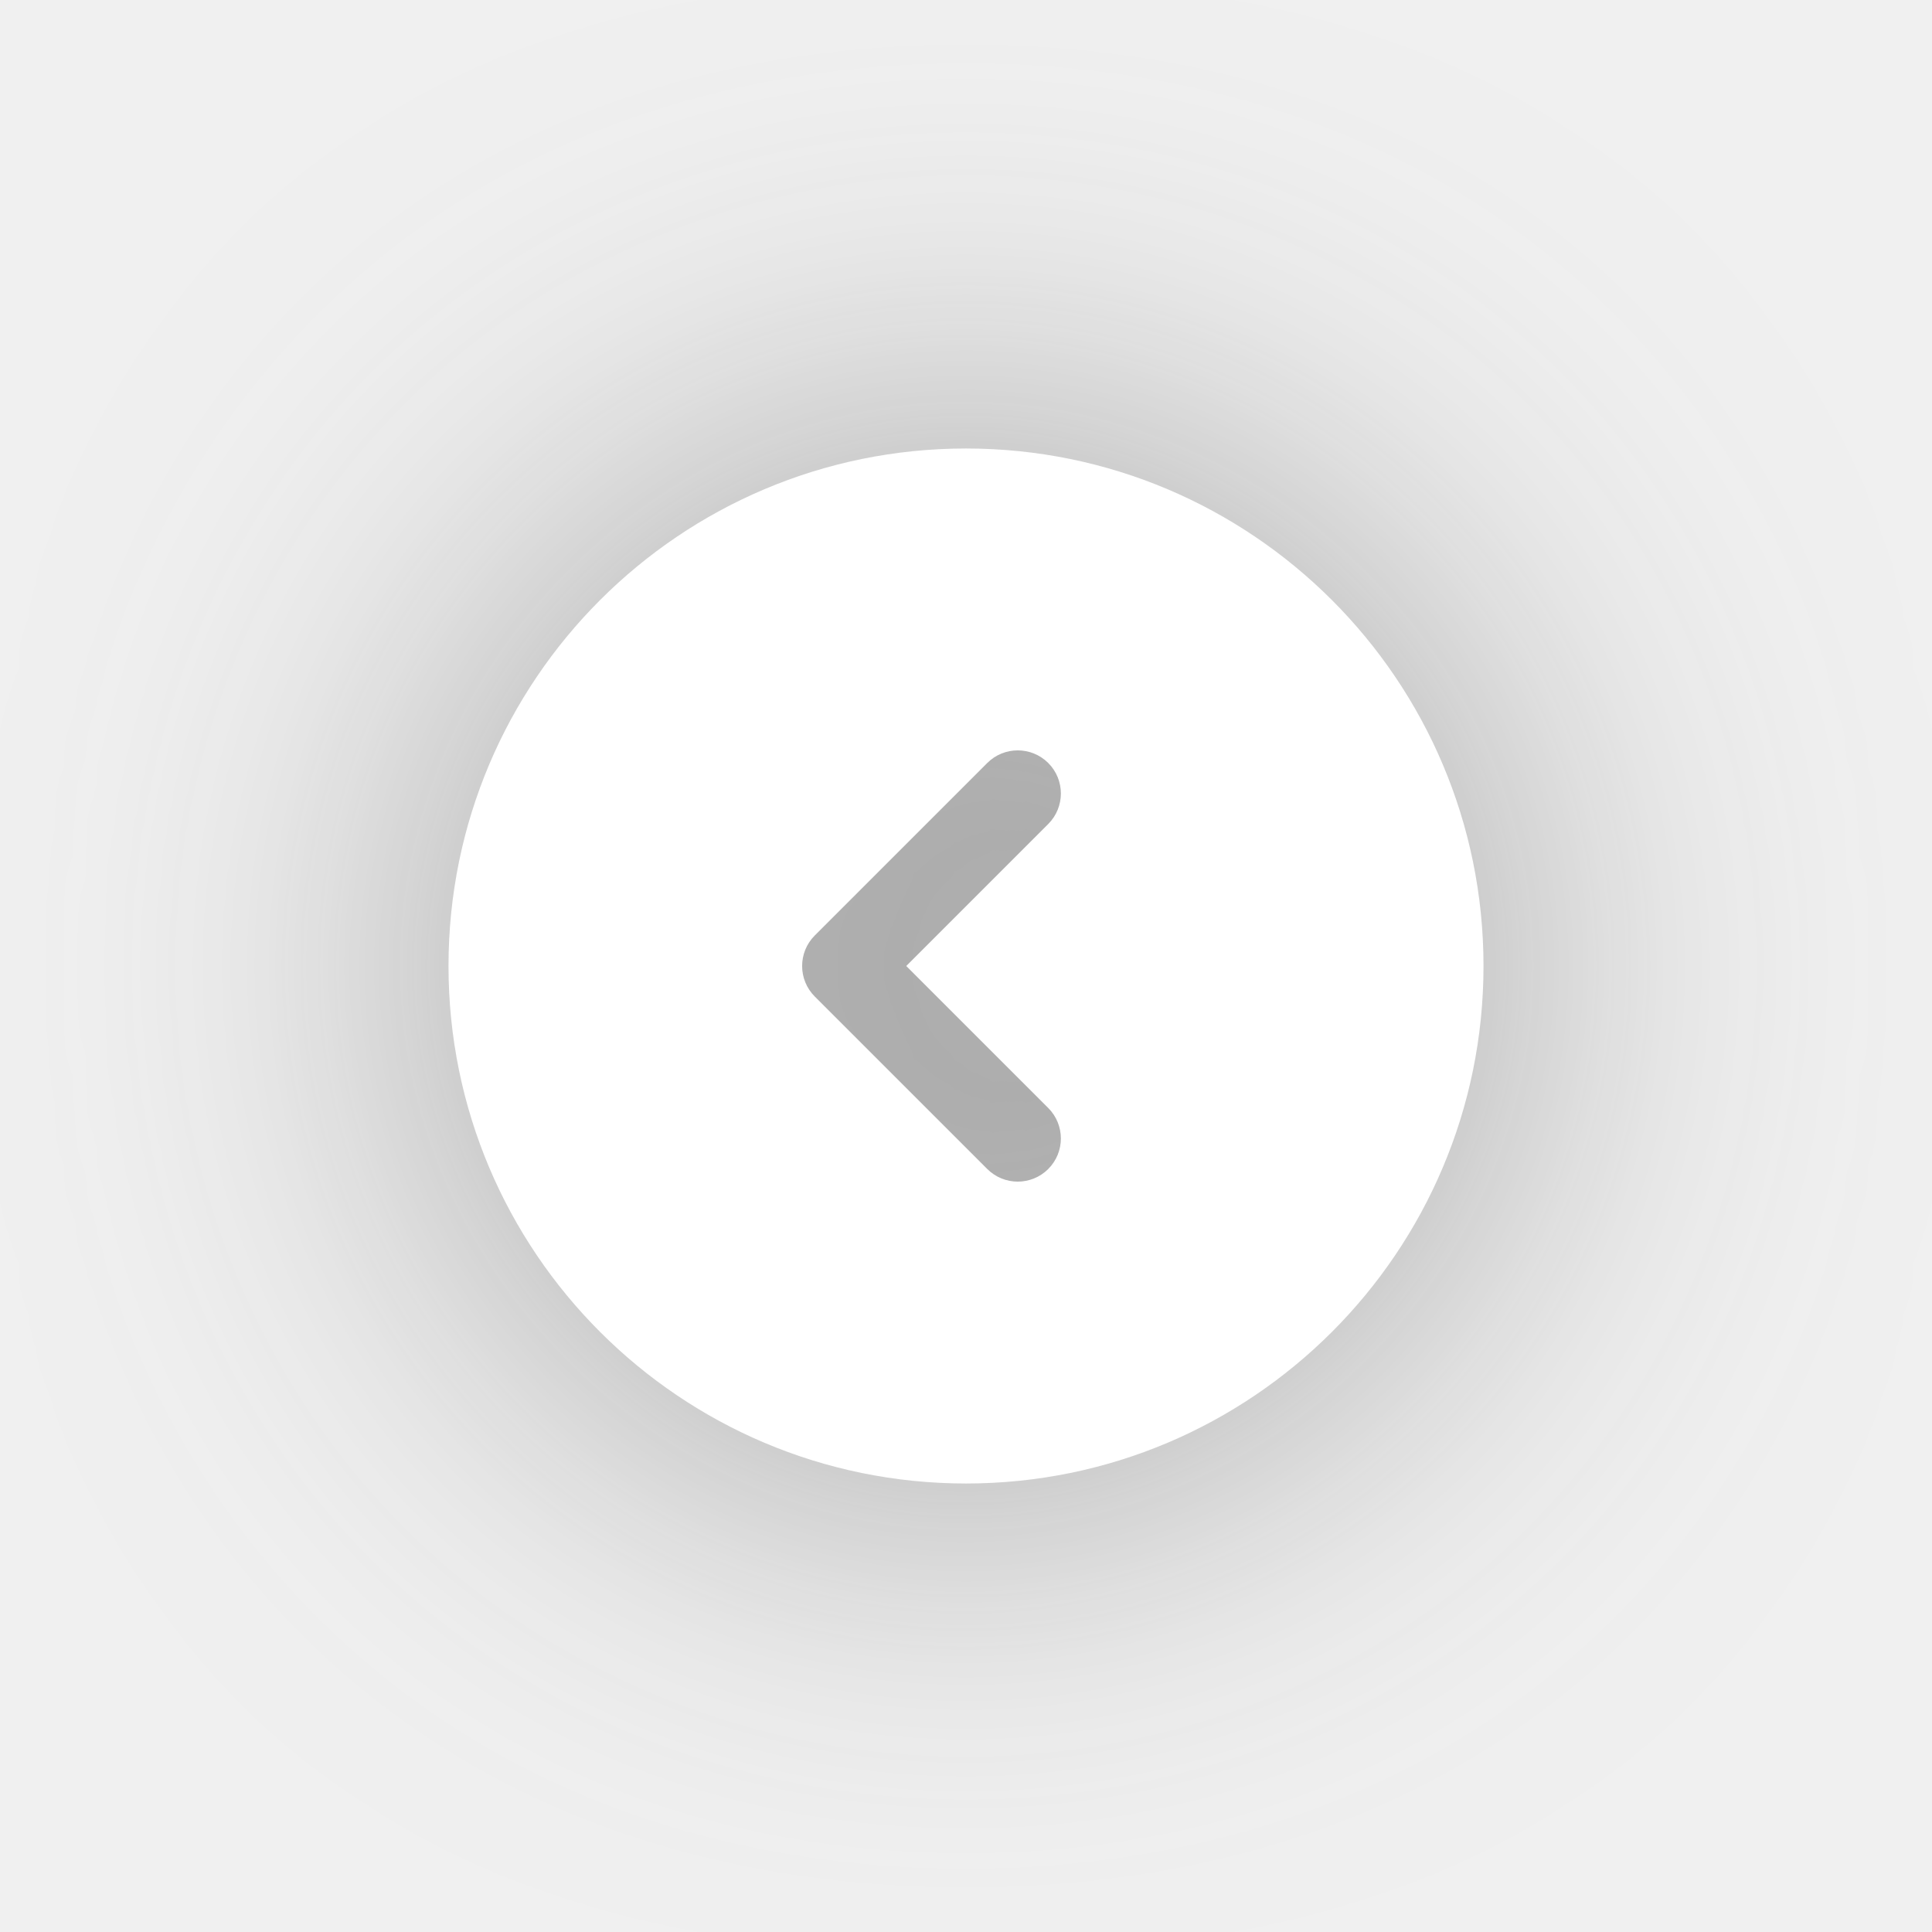
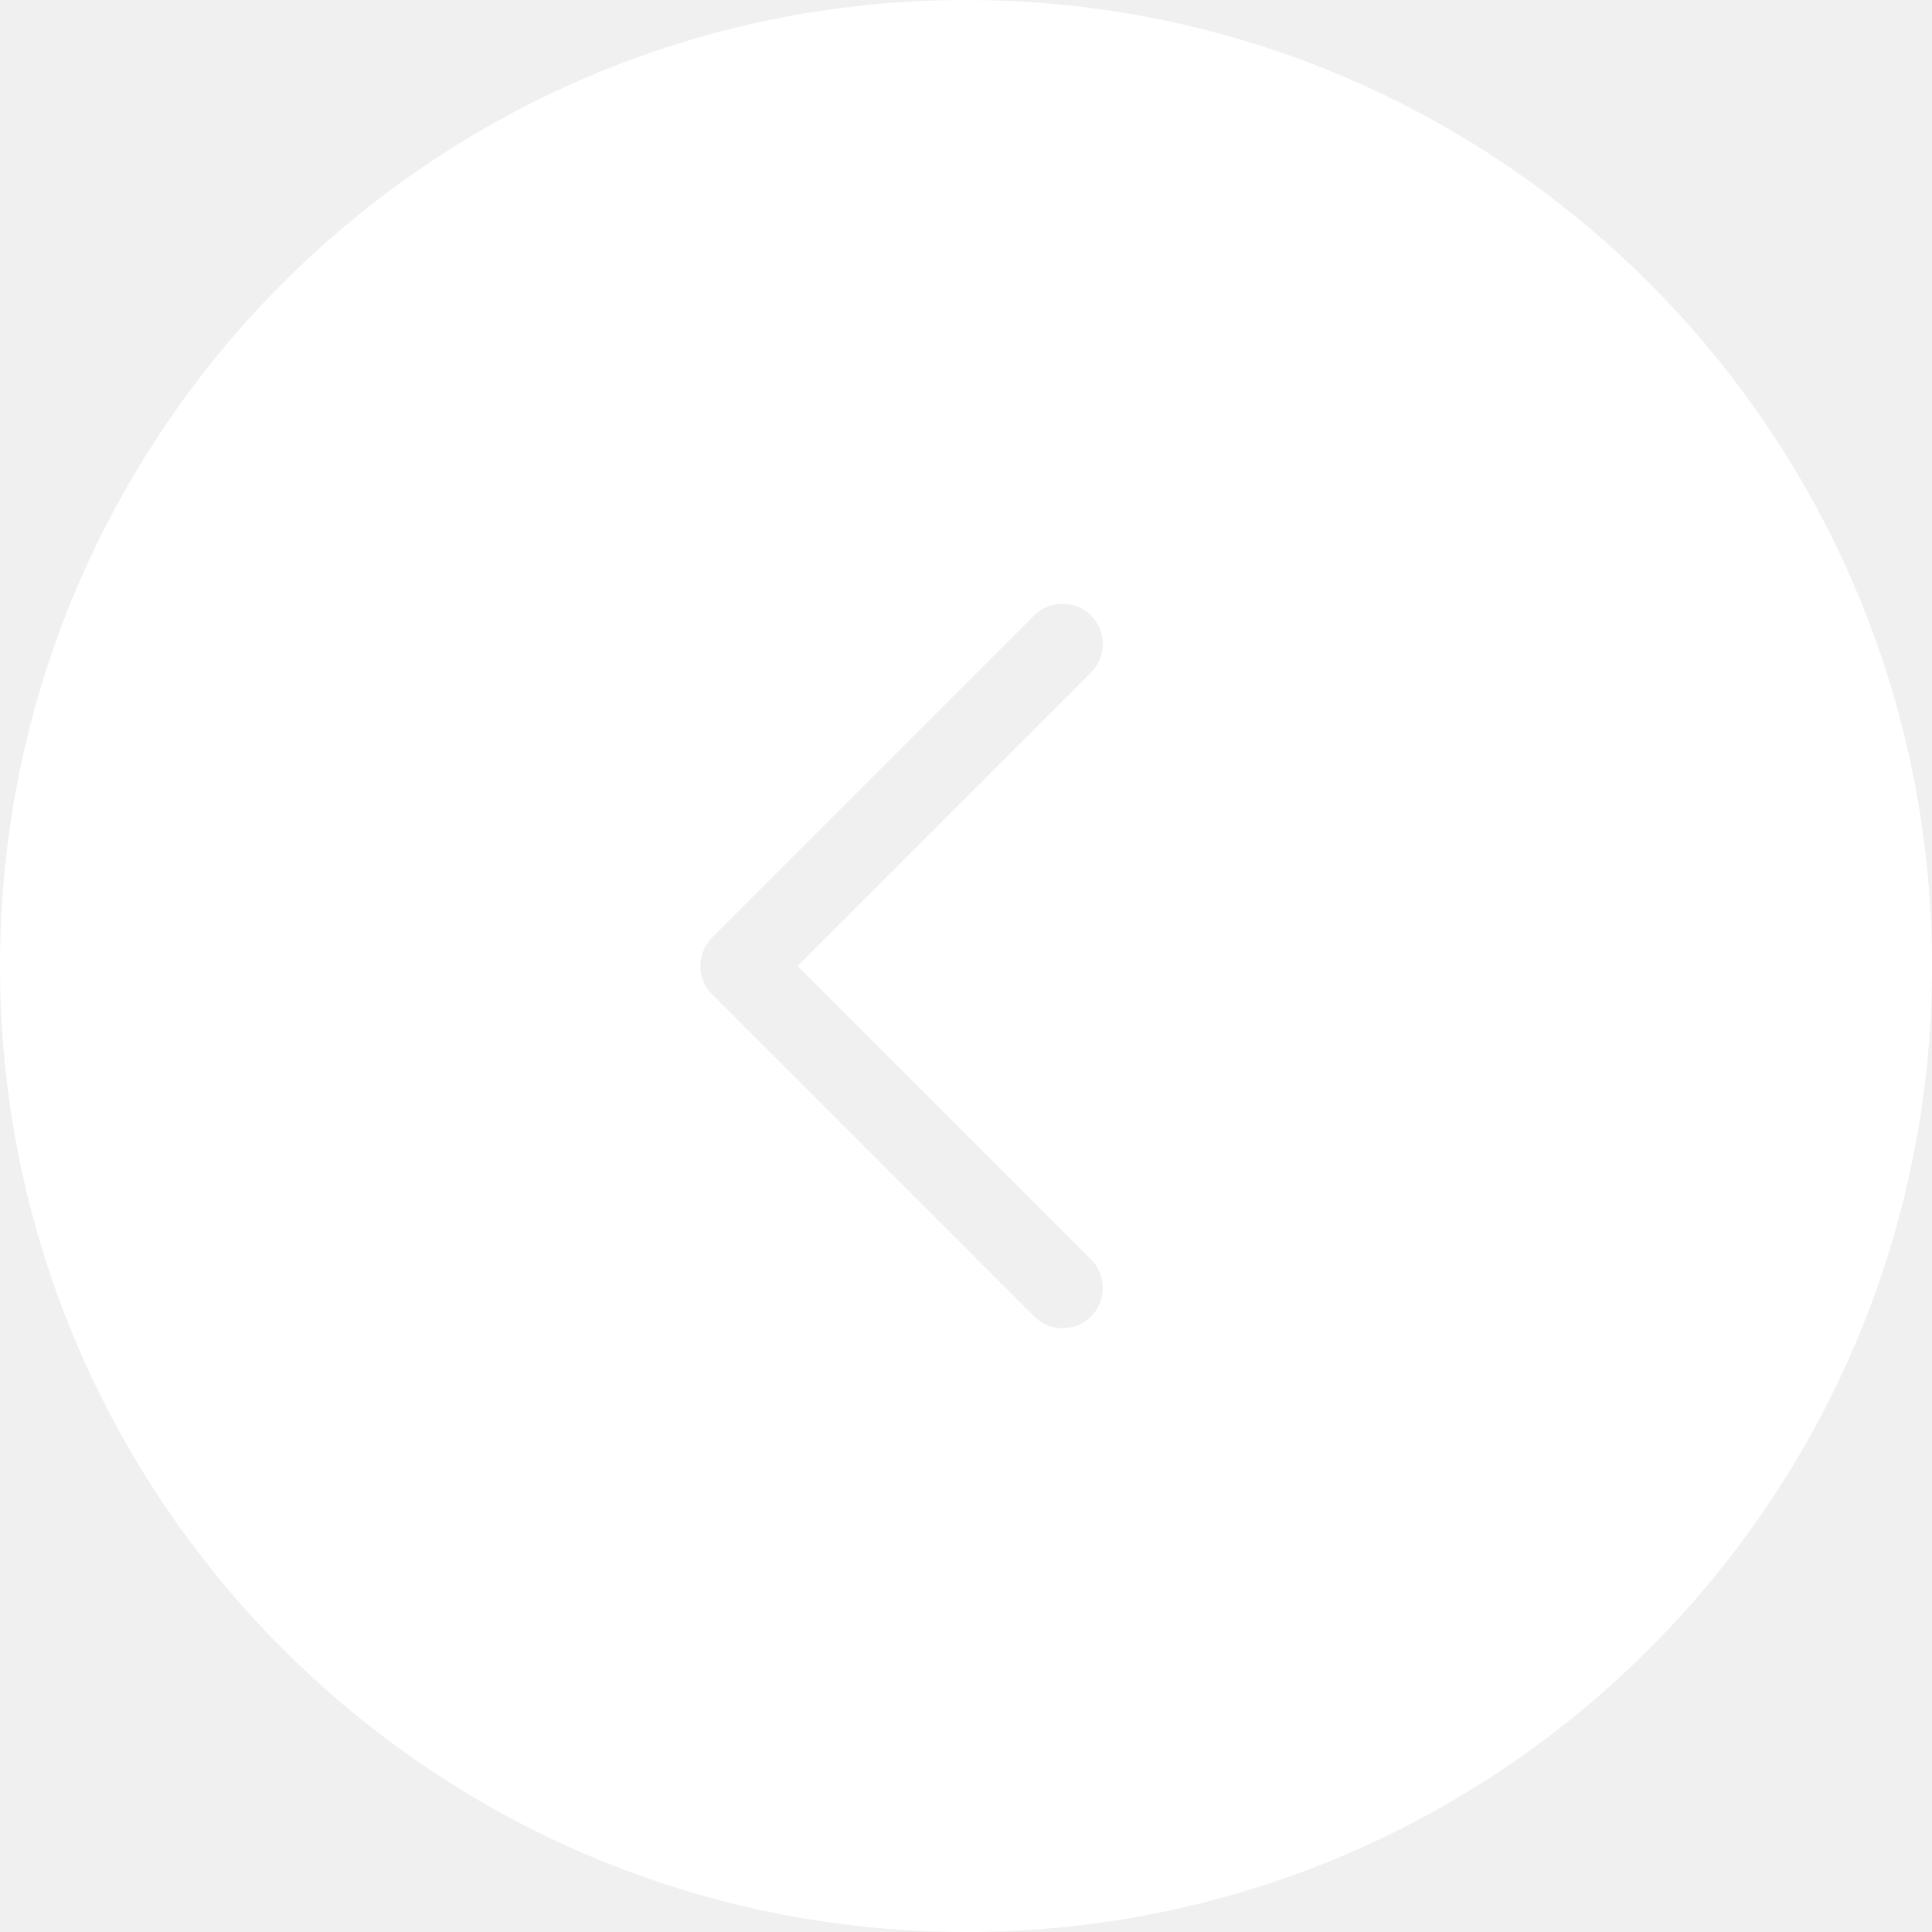
- <svg xmlns="http://www.w3.org/2000/svg" width="56" height="56" viewBox="0 0 56 56" fill="none">
-   <g filter="url(#filter0_d)">
-     <path fill-rule="evenodd" clip-rule="evenodd" d="M28 13C36.284 13 43 19.716 43 28C43 36.284 36.284 43 28 43C19.716 43 13 36.284 13 28C13 19.716 19.716 13 28 13ZM30.384 32.116C30.872 32.604 30.872 33.396 30.384 33.884C29.896 34.372 29.104 34.372 28.616 33.884L23.616 28.884C23.128 28.396 23.128 27.604 23.616 27.116L28.616 22.116C29.104 21.628 29.896 21.628 30.384 22.116C30.872 22.604 30.872 23.396 30.384 23.884L26.268 28L30.384 32.116Z" fill="white" />
-   </g>
-   <defs>
-     <filter id="filter0_d" x="0" y="0" width="56" height="56" filterUnits="userSpaceOnUse" color-interpolation-filters="sRGB">
-       <feFlood flood-opacity="0" result="BackgroundImageFix" />
-       <feColorMatrix in="SourceAlpha" type="matrix" values="0 0 0 0 0 0 0 0 0 0 0 0 0 0 0 0 0 0 127 0" result="hardAlpha" />
-       <feOffset />
-       <feGaussianBlur stdDeviation="6.5" />
-       <feColorMatrix type="matrix" values="0 0 0 0 0.317 0 0 0 0 0.317 0 0 0 0 0.317 0 0 0 0.5 0" />
-       <feBlend mode="normal" in2="BackgroundImageFix" result="effect1_dropShadow" />
-       <feBlend mode="normal" in="SourceGraphic" in2="effect1_dropShadow" result="shape" />
-     </filter>
-   </defs>
+ <svg xmlns="http://www.w3.org/2000/svg" width="60" height="60" viewBox="0 0 60 60" fill="none">
+   <path fill-rule="evenodd" clip-rule="evenodd" d="M30 5.24537e-06C46.569 8.1423e-06 60 13.431 60 30C60 46.569 46.569 60 30 60C13.431 60 2.34843e-06 46.569 5.24537e-06 30C8.1423e-06 13.431 13.431 2.34843e-06 30 5.24537e-06ZM33.884 39.116C34.372 39.604 34.372 40.396 33.884 40.884C33.396 41.372 32.604 41.372 32.116 40.884L22.116 30.884C21.628 30.396 21.628 29.604 22.116 29.116L32.116 19.116C32.604 18.628 33.396 18.628 33.884 19.116C34.372 19.604 34.372 20.396 33.884 20.884L24.768 30L33.884 39.116Z" fill="white" />
</svg>
